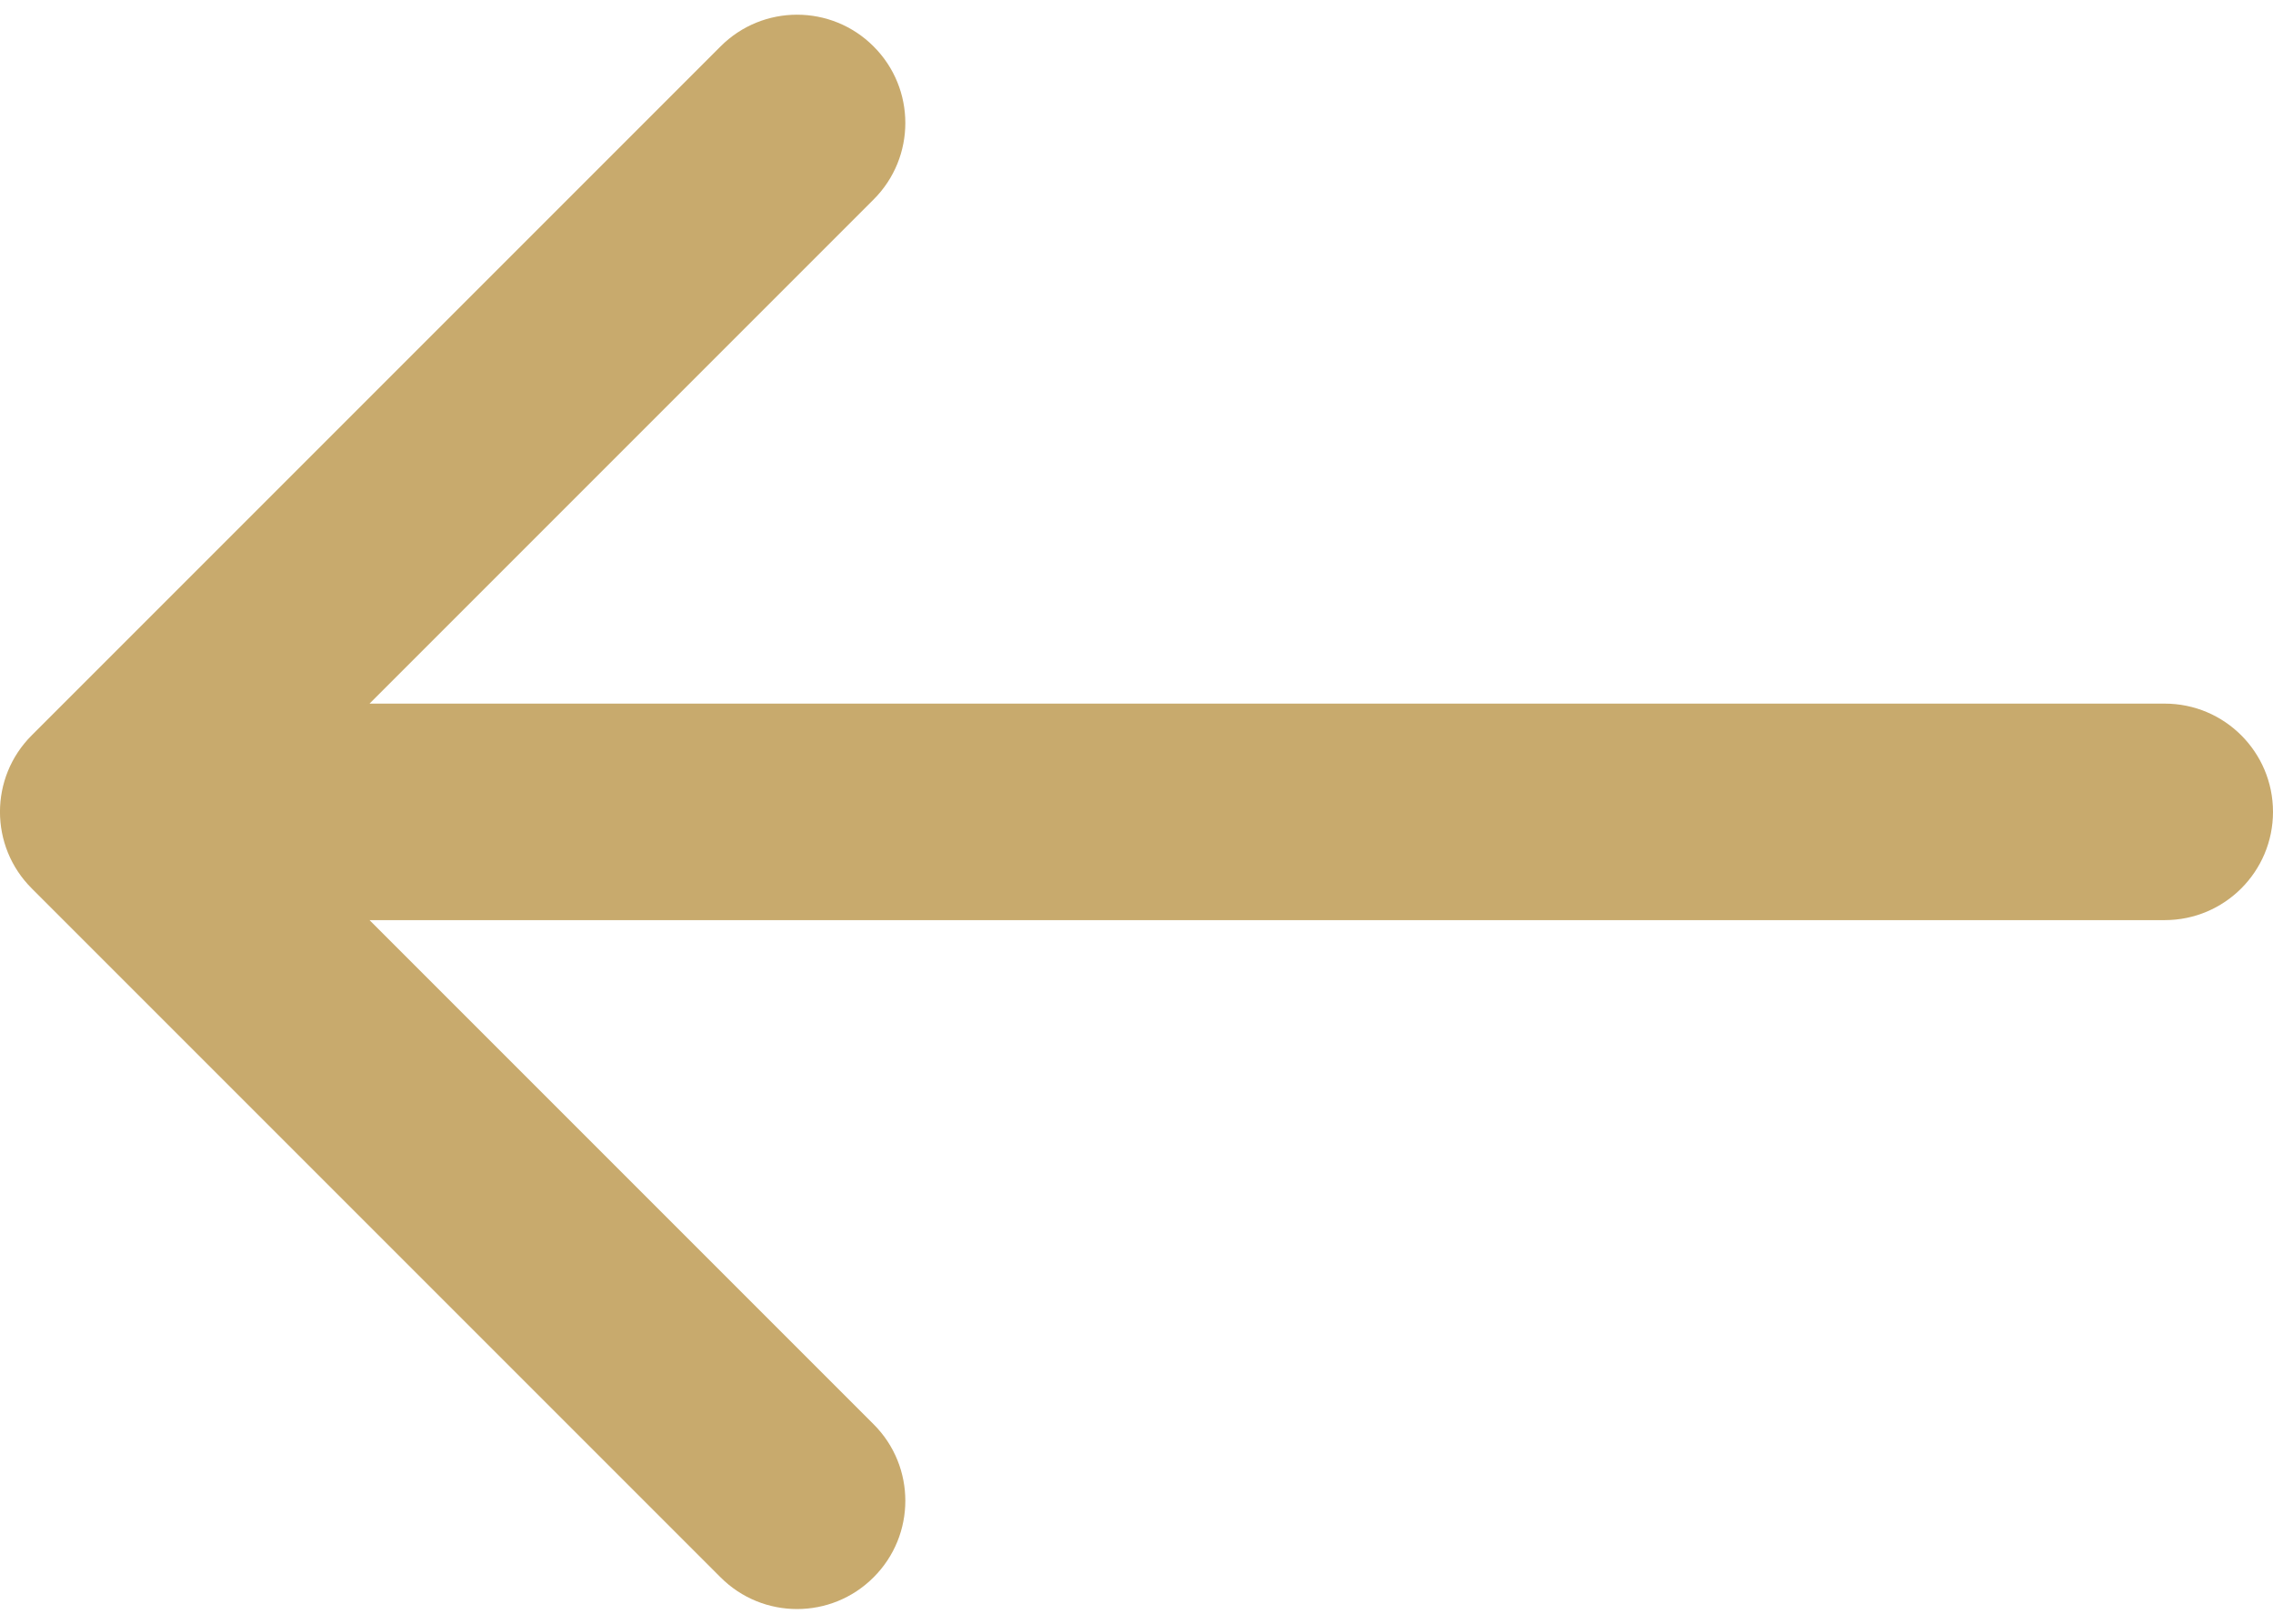
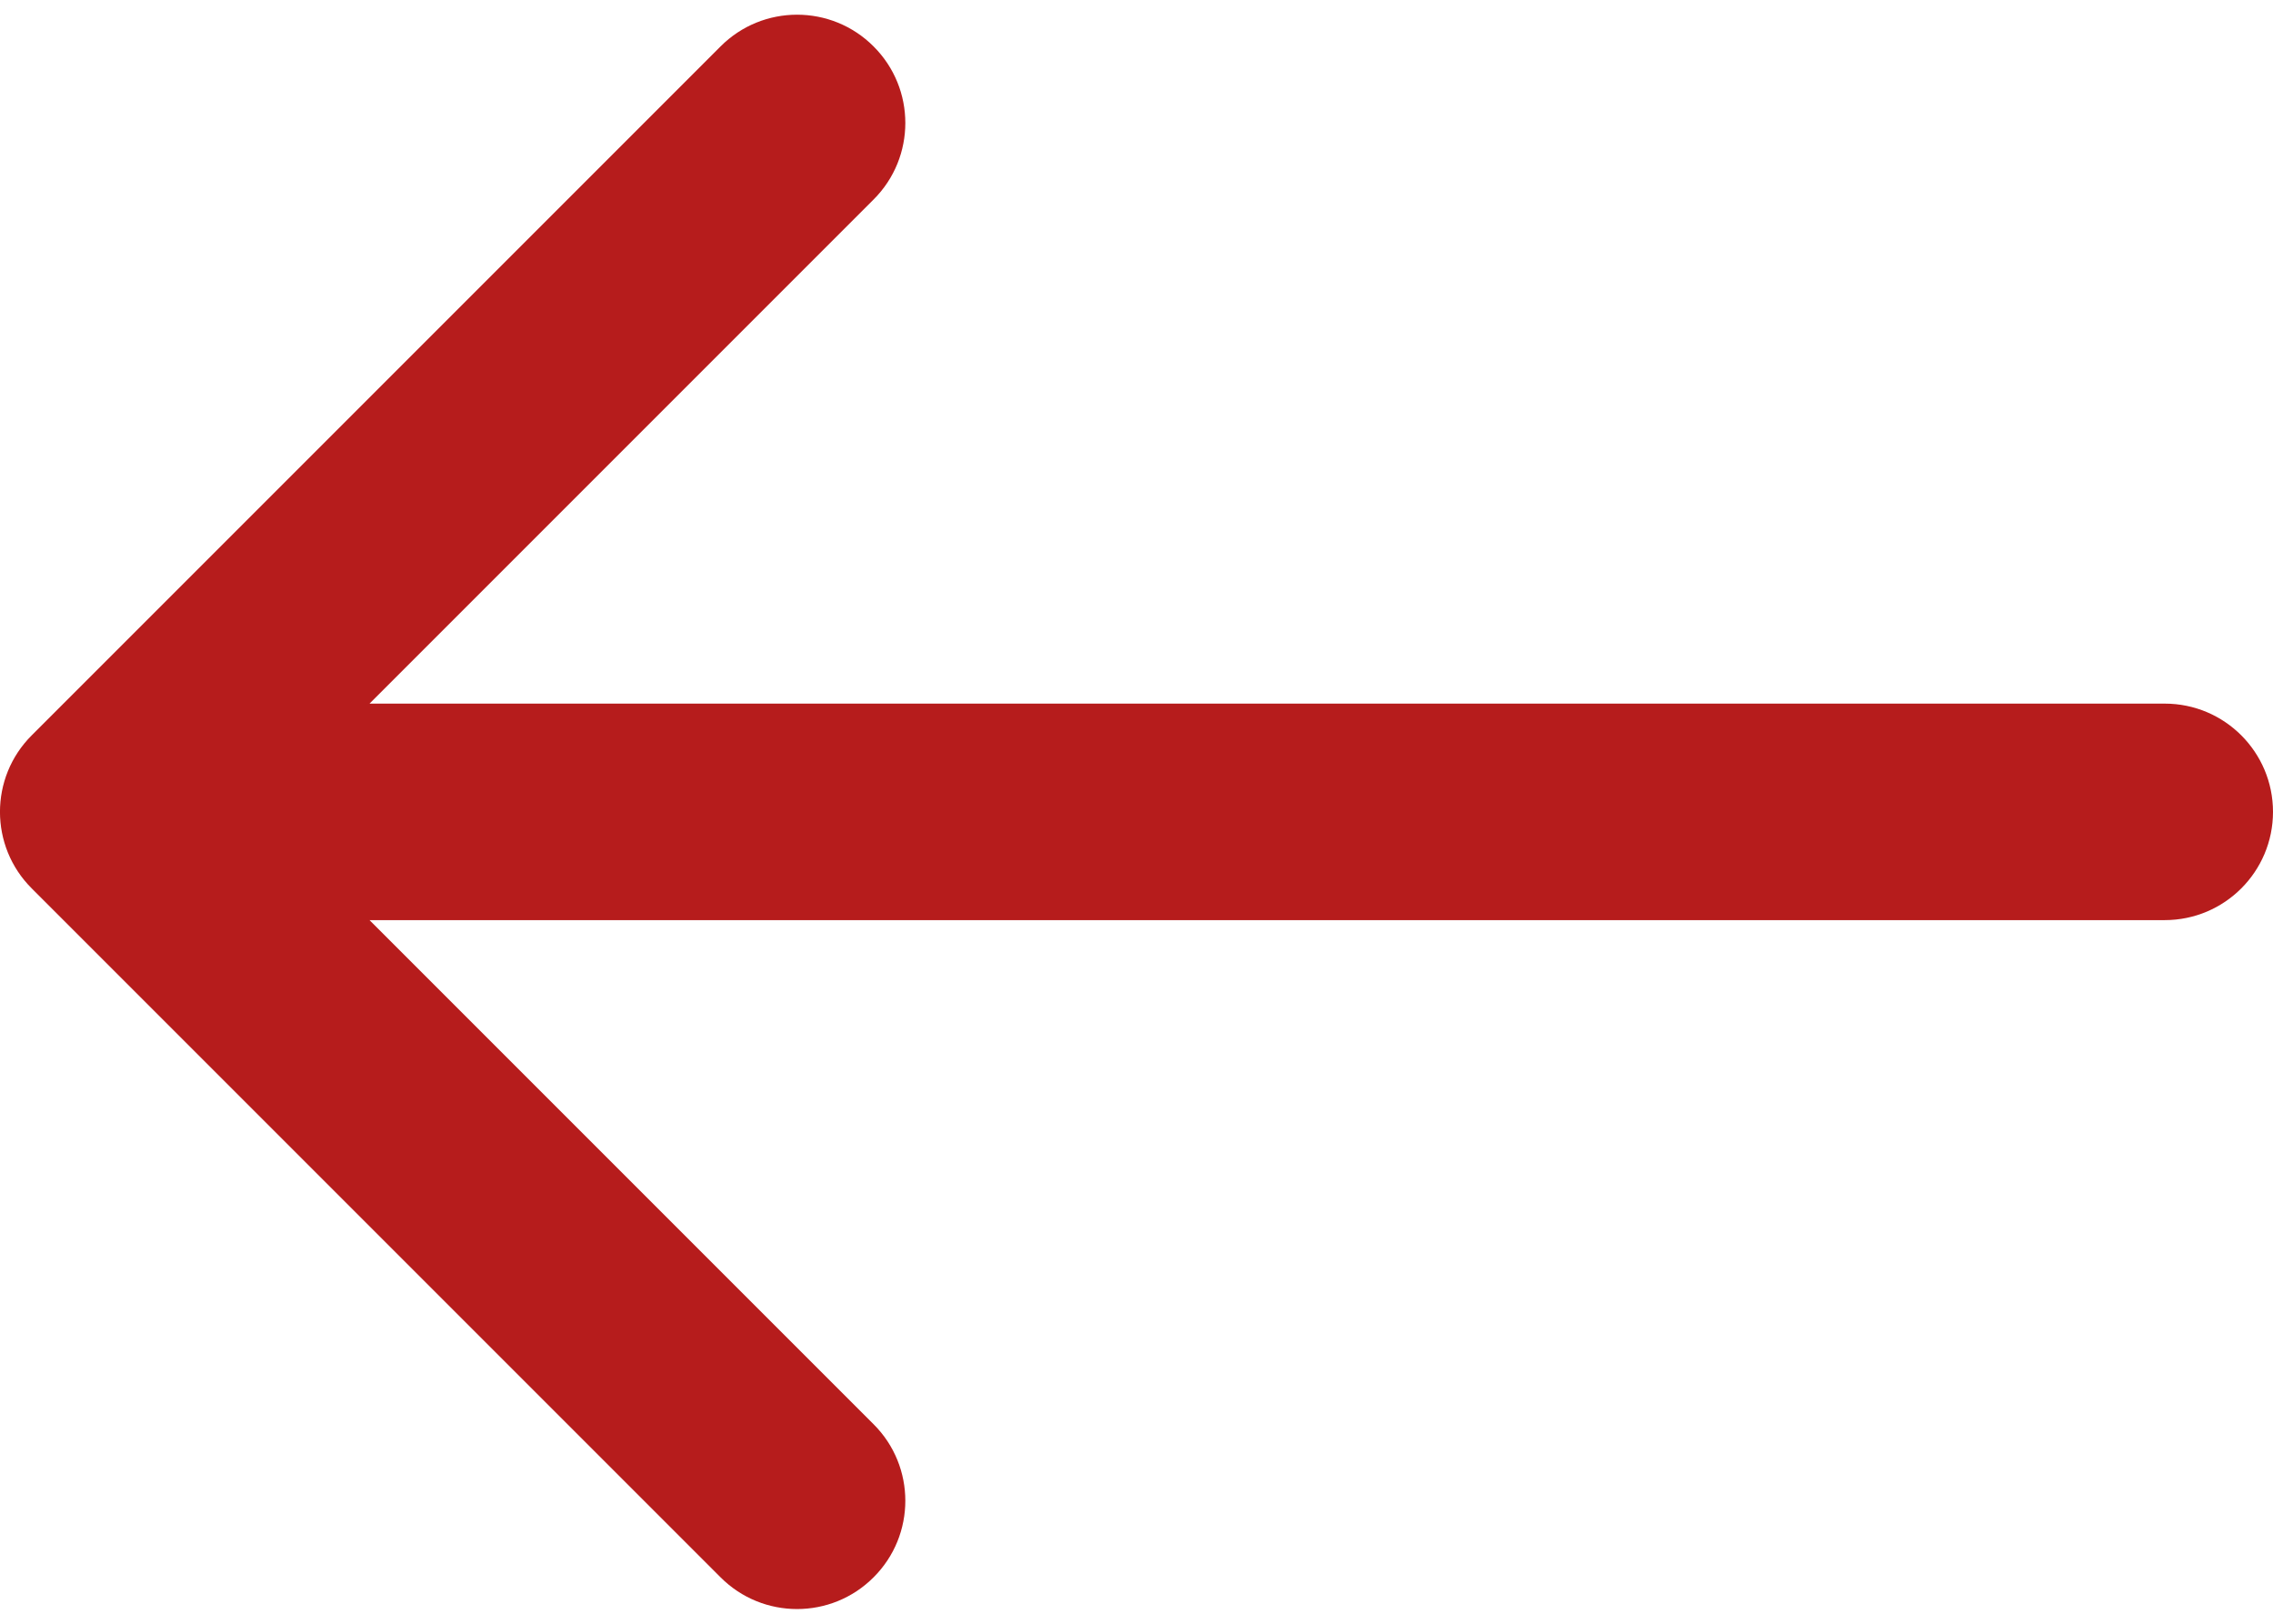
<svg xmlns="http://www.w3.org/2000/svg" width="21" height="15" viewBox="0 0 21 15" fill="none">
-   <path d="M20 8.5C20.552 8.5 21 8.052 21 7.5C21 6.948 20.552 6.5 20 6.5L20 8.5ZM0.293 6.793C-0.098 7.183 -0.098 7.817 0.293 8.207L6.657 14.571C7.047 14.962 7.681 14.962 8.071 14.571C8.462 14.181 8.462 13.547 8.071 13.157L2.414 7.5L8.071 1.843C8.462 1.453 8.462 0.819 8.071 0.429C7.681 0.038 7.047 0.038 6.657 0.429L0.293 6.793ZM20 6.5L1 6.5L1 8.5L20 8.5L20 6.5Z" fill="#C8AA6D" />
+   <path d="M20 8.5C20.552 8.5 21 8.052 21 7.5C21 6.948 20.552 6.5 20 6.5L20 7.5L20 8.5ZM0.293 6.793C-0.098 7.183 -0.098 7.817 0.293 8.207L6.657 14.571C7.047 14.962 7.681 14.962 8.071 14.571C8.462 14.181 8.462 13.547 8.071 13.157L2.414 7.5L8.071 1.843C8.462 1.453 8.462 0.819 8.071 0.429C7.681 0.038 7.047 0.038 6.657 0.429L0.293 6.793ZM20 7.5L20 6.5L1 6.5L1 7.5L1 8.5L20 8.5L20 7.5Z" fill="#B61C1C" />
</svg>
